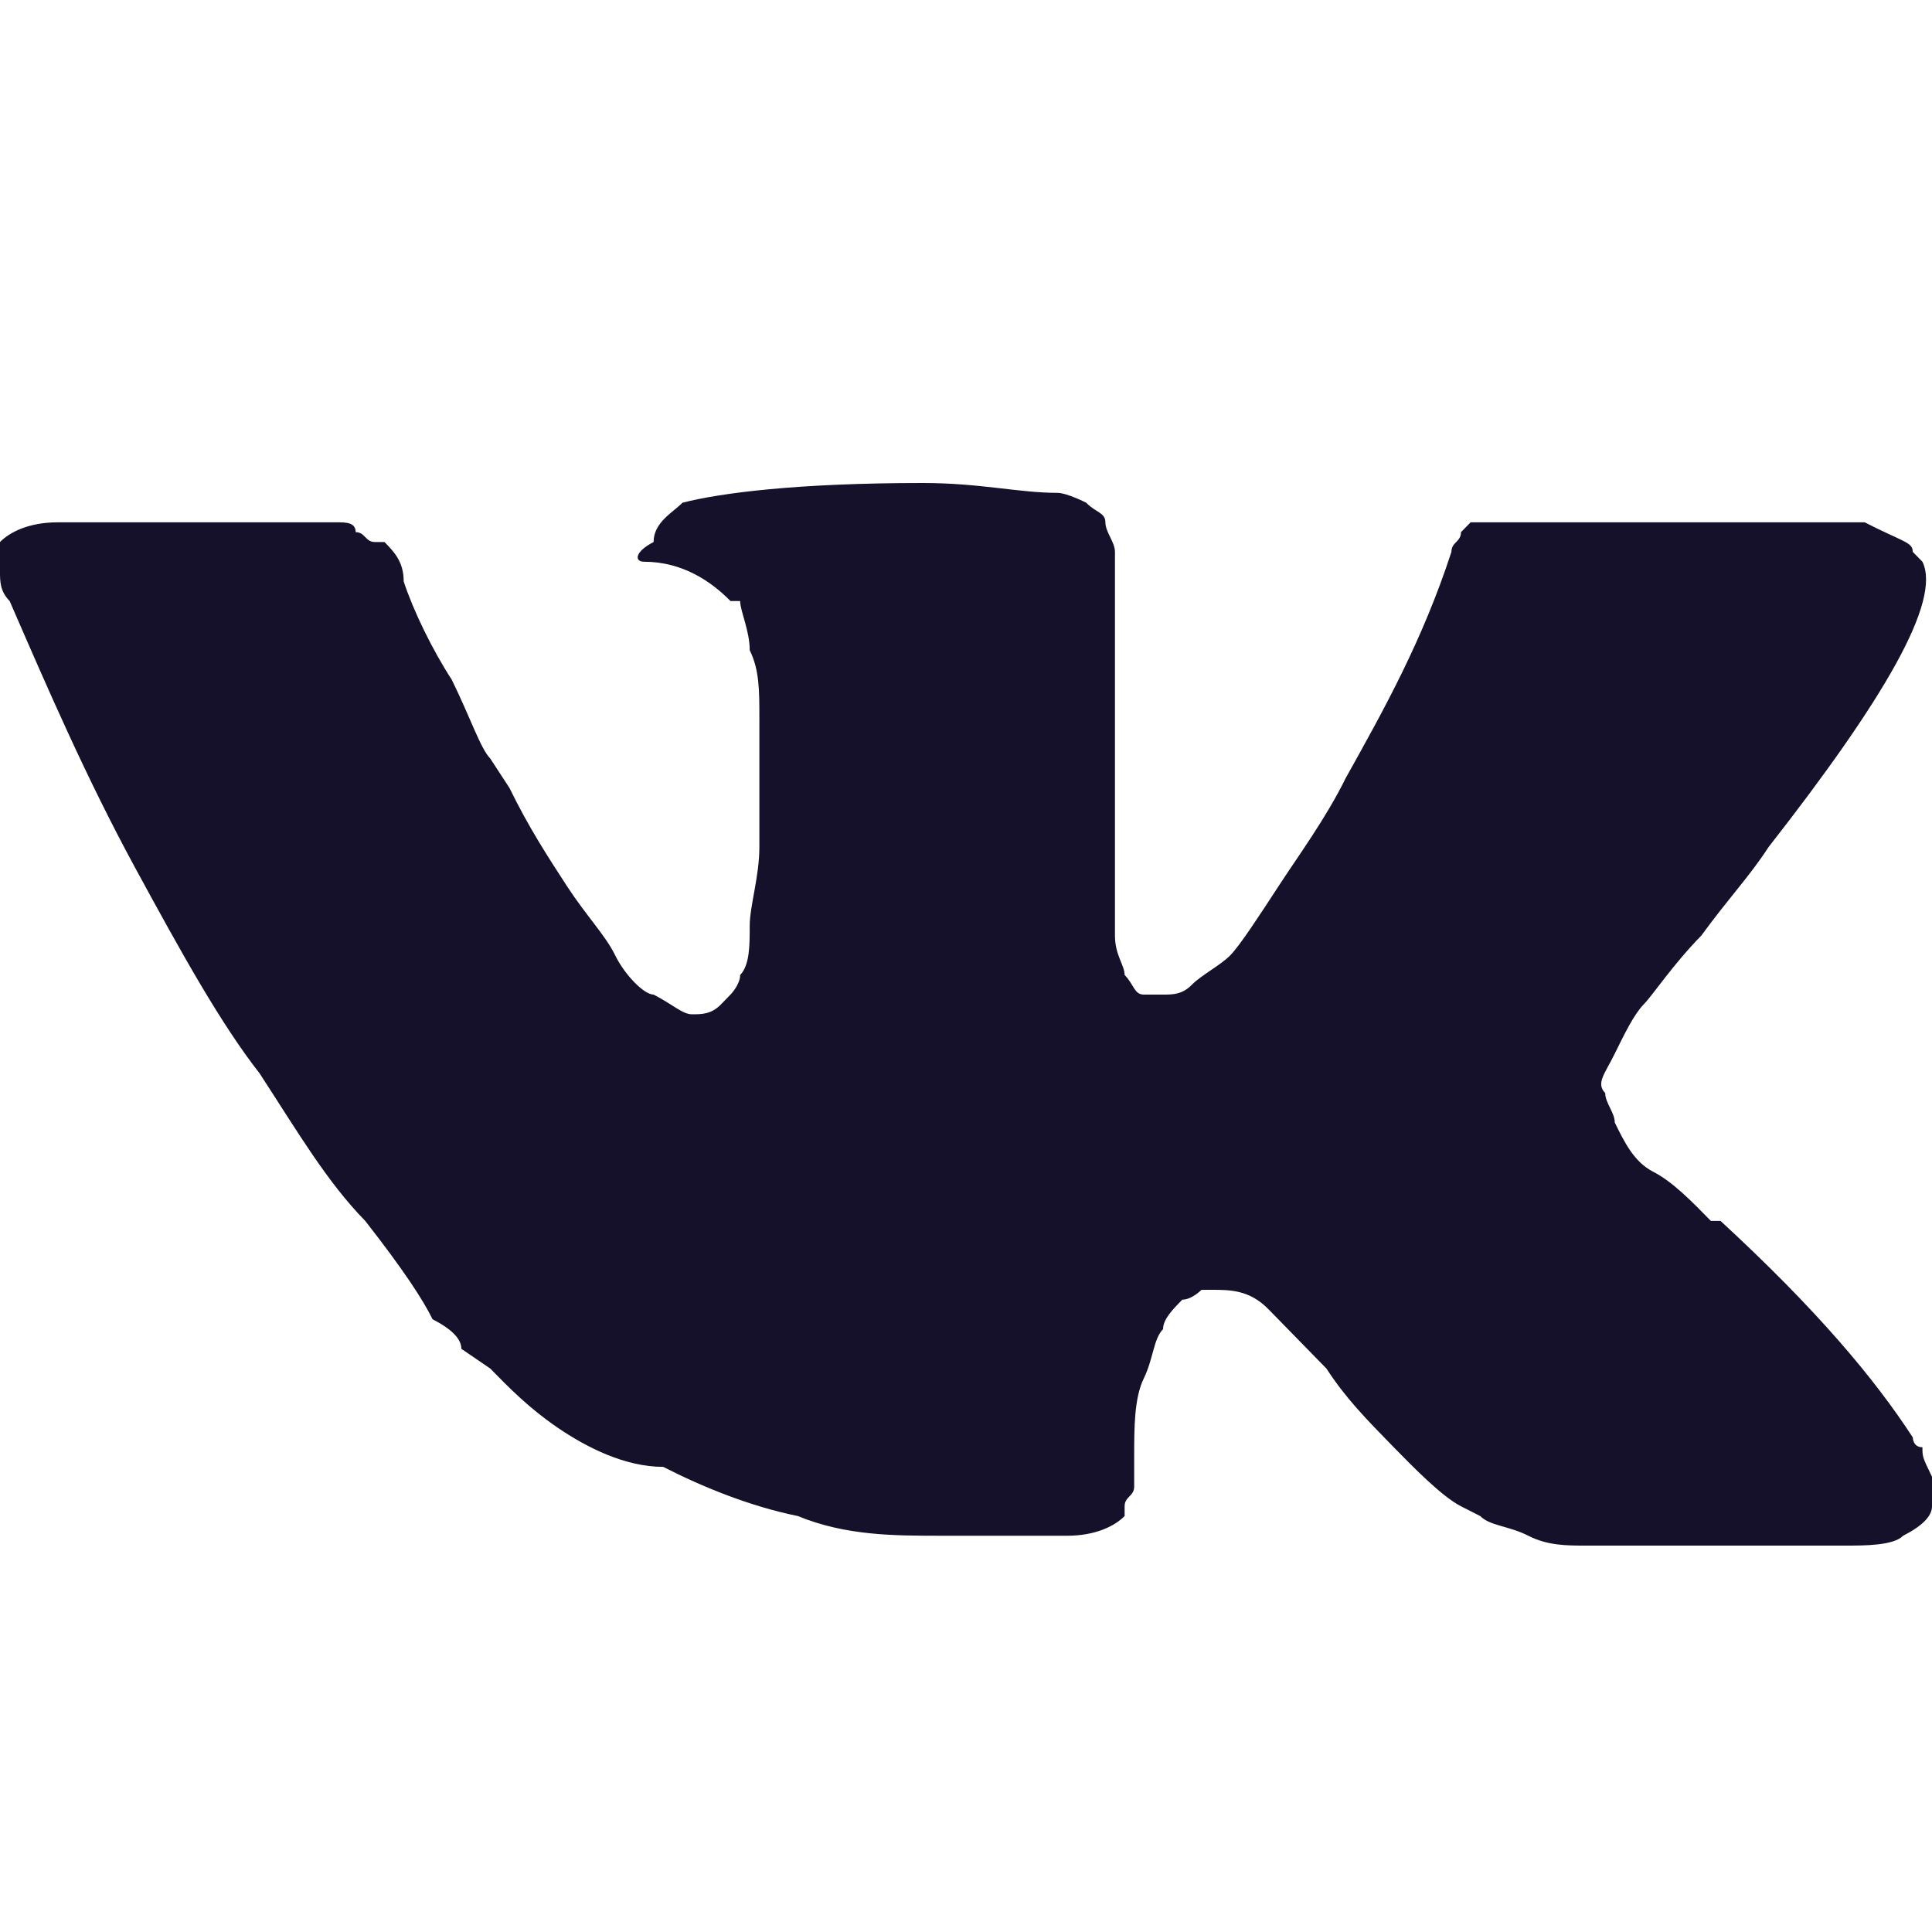
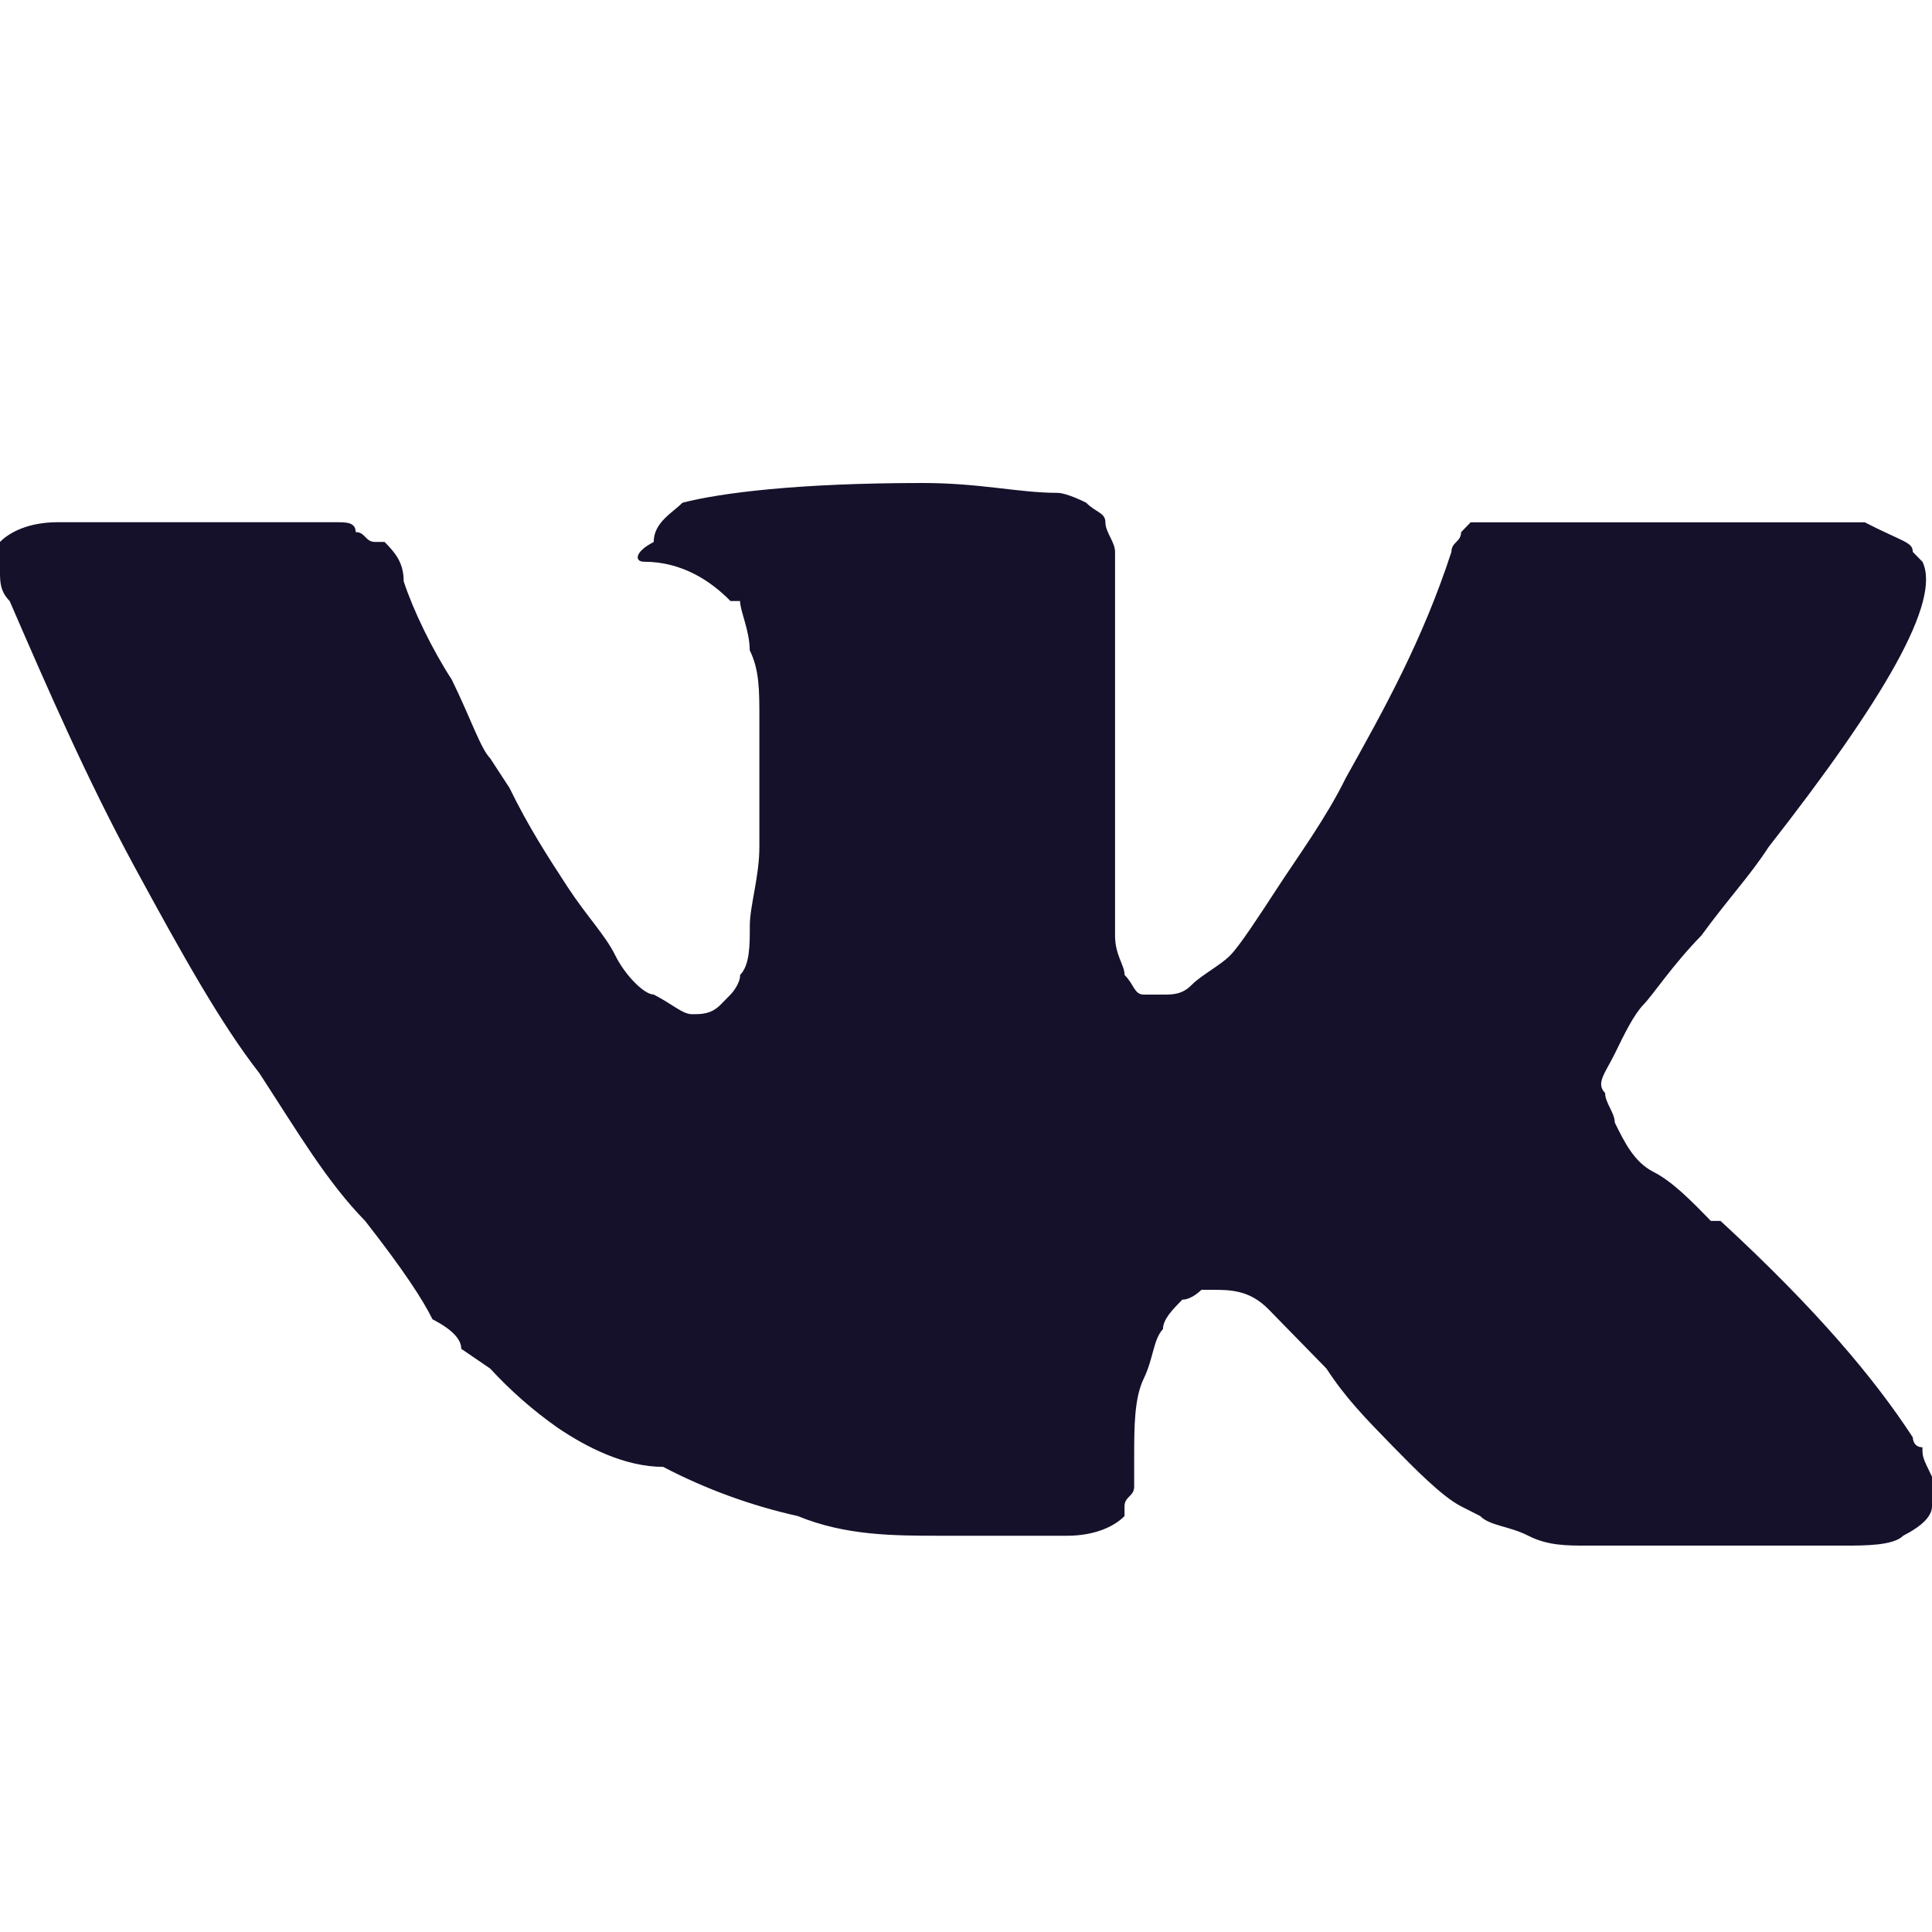
- <svg xmlns="http://www.w3.org/2000/svg" width="20" height="20" viewBox="0 0 20 20" fill="none">
-   <path fill-rule="evenodd" clip-rule="evenodd" d="M19.801 5.713L19.901 5.815C20.099 6.222 19.503 7.241 18.308 8.769C18.11 9.074 17.91 9.278 17.612 9.685C17.313 9.991 17.114 10.296 17.015 10.398C16.915 10.5 16.816 10.704 16.716 10.907C16.617 11.111 16.517 11.213 16.617 11.315C16.617 11.417 16.716 11.518 16.716 11.62C16.816 11.824 16.915 12.028 17.114 12.13C17.313 12.232 17.512 12.435 17.711 12.639C17.711 12.639 17.711 12.639 17.811 12.639C18.806 13.556 19.403 14.268 19.801 14.88C19.801 14.88 19.801 14.982 19.901 14.982C19.901 15.083 19.901 15.083 20 15.287C20 15.389 20 15.491 20 15.593C20 15.694 19.901 15.796 19.701 15.898C19.602 16 19.303 16 19.105 16H16.418C16.219 16 16.02 16 15.821 15.898C15.622 15.796 15.423 15.796 15.323 15.694L15.124 15.593C14.925 15.491 14.627 15.185 14.428 14.982C14.129 14.676 13.93 14.472 13.731 14.167C13.532 13.963 13.333 13.759 13.134 13.556C12.935 13.352 12.736 13.352 12.537 13.352C12.537 13.352 12.537 13.352 12.438 13.352C12.438 13.352 12.338 13.454 12.239 13.454C12.139 13.556 12.04 13.657 12.04 13.759C11.94 13.861 11.94 14.065 11.841 14.268C11.741 14.472 11.741 14.778 11.741 15.083C11.741 15.185 11.741 15.287 11.741 15.389C11.741 15.491 11.642 15.491 11.642 15.593V15.694C11.542 15.796 11.343 15.898 11.045 15.898H9.751C9.254 15.898 8.756 15.898 8.259 15.694C7.761 15.593 7.264 15.389 6.866 15.185C6.468 15.185 6.07 14.982 5.771 14.778C5.473 14.574 5.274 14.37 5.075 14.167L4.776 13.963C4.776 13.861 4.677 13.759 4.478 13.657C4.378 13.454 4.179 13.148 3.781 12.639C3.383 12.232 3.085 11.722 2.687 11.111C2.289 10.602 1.891 9.889 1.393 8.972C0.896 8.056 0.498 7.139 0.1 6.222C0 6.12 0 6.019 0 5.917C0 5.815 0 5.815 0 5.713L0 5.611C0.1 5.509 0.299 5.407 0.597 5.407H3.483C3.582 5.407 3.682 5.407 3.682 5.509C3.781 5.509 3.781 5.611 3.881 5.611H3.98C4.08 5.713 4.179 5.815 4.179 6.019C4.279 6.324 4.478 6.731 4.677 7.037C4.876 7.444 4.975 7.75 5.075 7.852L5.274 8.157C5.473 8.565 5.672 8.87 5.871 9.176C6.07 9.481 6.269 9.685 6.368 9.889C6.468 10.093 6.667 10.296 6.766 10.296C6.965 10.398 7.065 10.5 7.164 10.5C7.264 10.5 7.363 10.5 7.463 10.398C7.463 10.398 7.463 10.398 7.562 10.296C7.562 10.296 7.662 10.194 7.662 10.093C7.761 9.991 7.761 9.787 7.761 9.583C7.761 9.38 7.861 9.074 7.861 8.769C7.861 8.463 7.861 7.954 7.861 7.444C7.861 7.139 7.861 6.935 7.761 6.731C7.761 6.528 7.662 6.324 7.662 6.222H7.562C7.363 6.019 7.065 5.815 6.667 5.815C6.567 5.815 6.567 5.713 6.766 5.611C6.766 5.407 6.965 5.306 7.065 5.204C7.463 5.102 8.259 5 9.552 5C10.149 5 10.547 5.102 10.945 5.102C11.045 5.102 11.244 5.204 11.244 5.204C11.343 5.306 11.443 5.306 11.443 5.407C11.443 5.509 11.542 5.611 11.542 5.713C11.542 5.815 11.542 6.019 11.542 6.222C11.542 6.426 11.542 6.63 11.542 6.833C11.542 7.037 11.542 7.241 11.542 7.546C11.542 7.852 11.542 8.157 11.542 8.361C11.542 8.463 11.542 8.565 11.542 8.769C11.542 8.972 11.542 9.176 11.542 9.278C11.542 9.38 11.542 9.481 11.542 9.685C11.542 9.889 11.642 9.991 11.642 10.093C11.741 10.194 11.741 10.296 11.841 10.296C11.94 10.296 11.94 10.296 12.04 10.296C12.139 10.296 12.239 10.296 12.338 10.194C12.438 10.093 12.637 9.991 12.736 9.889C12.836 9.787 13.035 9.481 13.234 9.176C13.433 8.87 13.731 8.463 13.93 8.056C14.328 7.343 14.726 6.63 15.025 5.713C15.025 5.611 15.124 5.611 15.124 5.509L15.224 5.407H15.323C15.323 5.407 15.323 5.407 15.423 5.407C15.522 5.407 15.622 5.407 15.622 5.407H18.607C18.905 5.407 19.105 5.407 19.303 5.407C19.701 5.611 19.801 5.611 19.801 5.713Z" fill="#15112B" />
+ <svg xmlns="http://www.w3.org/2000/svg" width="20" height="20" fill="none">
+   <path fill-rule="evenodd" clip-rule="evenodd" d="M19.801 5.713l.1.102c.198.407-.398 1.426-1.593 2.954-.198.305-.398.509-.696.916-.299.306-.498.611-.597.713-.1.102-.2.306-.299.51-.1.203-.199.305-.1.407 0 .102.1.204.1.305.1.204.2.408.398.51.2.101.398.305.597.509h.1c.995.917 1.592 1.63 1.99 2.24 0 0 0 .103.1.103 0 .101 0 .101.099.305v.306c0 .101-.1.203-.299.305-.099.102-.398.102-.596.102h-2.687c-.2 0-.398 0-.597-.102-.2-.102-.398-.102-.498-.204l-.199-.101c-.199-.102-.497-.408-.696-.611-.299-.306-.498-.51-.697-.815l-.597-.611c-.199-.204-.398-.204-.597-.204h-.1s-.099.102-.198.102c-.1.102-.2.203-.2.305-.099.102-.099.306-.198.51-.1.203-.1.509-.1.814v.306c0 .102-.1.102-.1.204v.101c-.099.102-.298.204-.596.204H9.75c-.497 0-.995 0-1.492-.204a5.666 5.666 0 01-1.393-.509c-.398 0-.796-.204-1.095-.407a4.358 4.358 0 01-.696-.611l-.299-.204c0-.102-.1-.204-.298-.306-.1-.203-.299-.509-.697-1.018-.398-.407-.696-.917-1.094-1.528-.398-.51-.796-1.222-1.294-2.139C.896 8.056.498 7.14.1 6.222 0 6.12 0 6.02 0 5.917V5.61c.1-.102.299-.204.597-.204h2.886c.1 0 .199 0 .199.102.1 0 .1.102.199.102h.1c.099.102.198.204.198.408.1.305.299.712.498 1.018.199.407.298.713.398.815l.199.305c.199.408.398.713.597 1.019.199.305.398.51.497.713.1.204.299.407.398.407.2.102.299.204.398.204.1 0 .2 0 .299-.102l.1-.102s.099-.102.099-.203c.1-.102.1-.306.1-.51 0-.203.099-.509.099-.814V7.444c0-.305 0-.509-.1-.713 0-.203-.1-.407-.1-.509h-.099c-.199-.203-.497-.407-.895-.407-.1 0-.1-.102.1-.204 0-.204.198-.305.298-.407C7.463 5.102 8.259 5 9.552 5c.597 0 .995.102 1.393.102.1 0 .299.102.299.102.1.102.199.102.199.203 0 .102.1.204.1.306v3.972c0 .204.099.306.099.408.1.101.1.203.199.203h.199c.1 0 .199 0 .298-.102.1-.101.299-.203.398-.305.1-.102.299-.408.498-.713.199-.306.497-.713.696-1.12.398-.713.796-1.426 1.095-2.343 0-.102.1-.102.1-.204l.099-.102h4.08c.398.204.497.204.497.306z" fill="#15112B" />
</svg>
